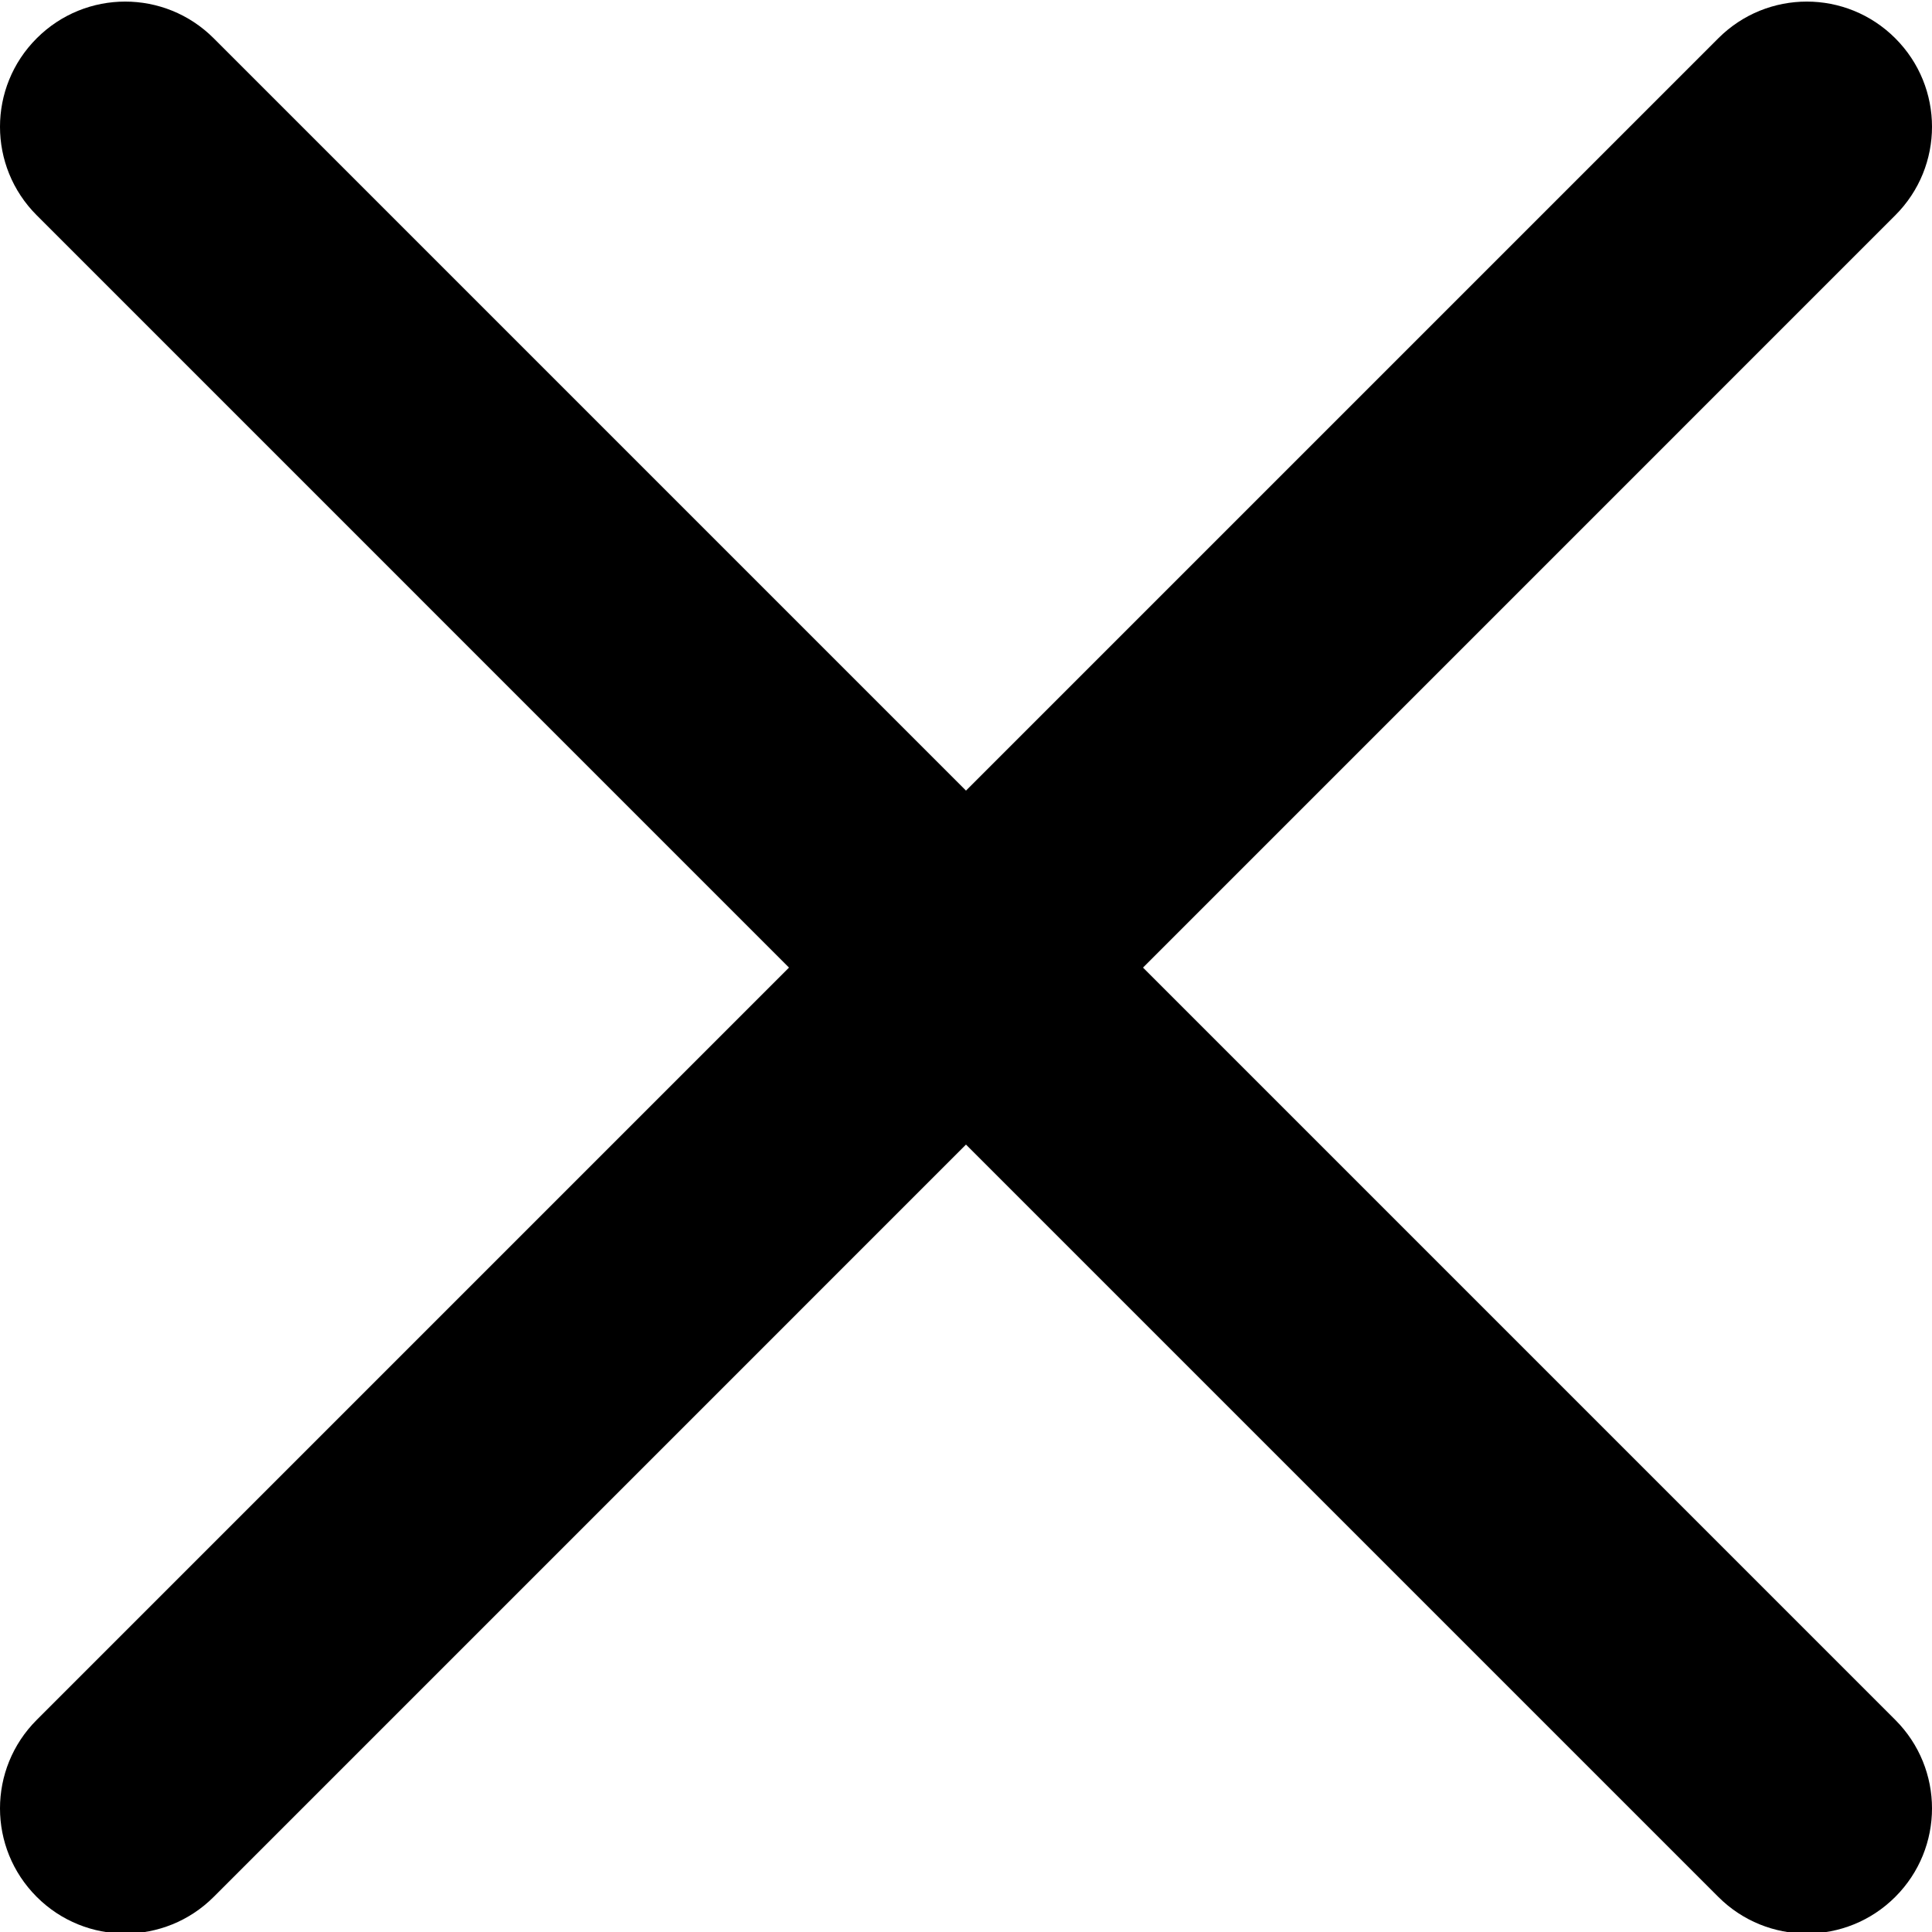
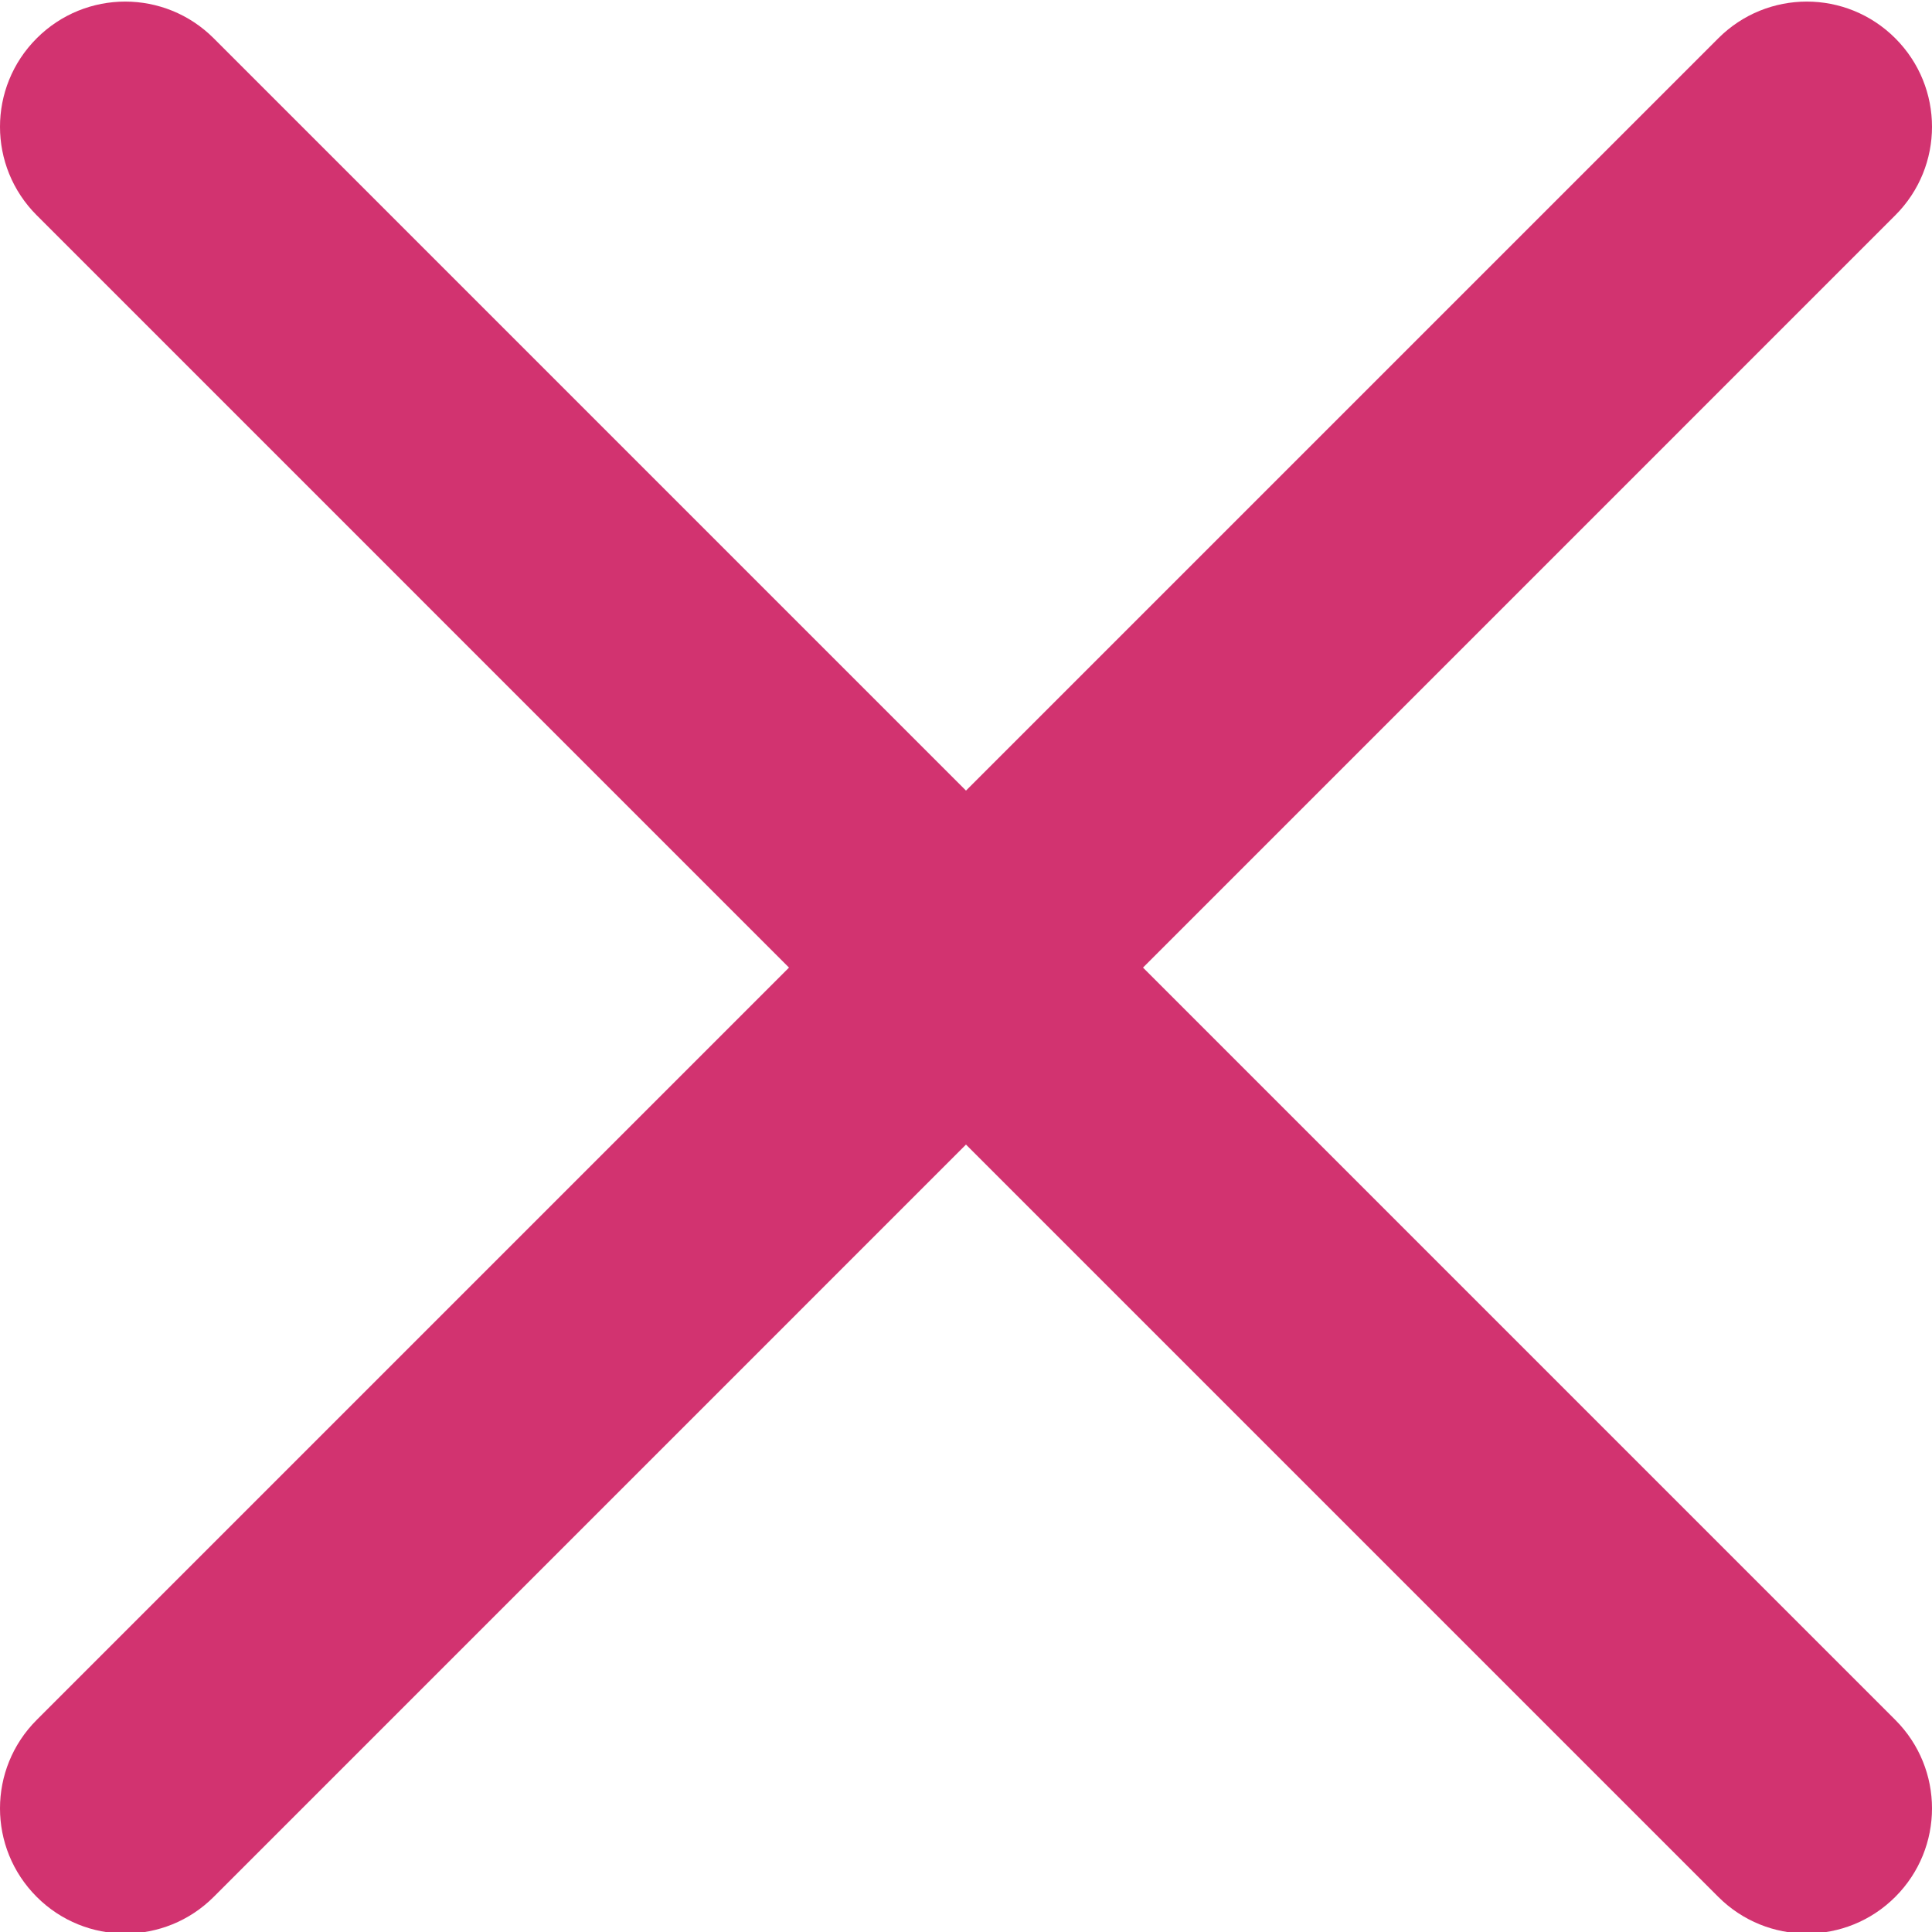
- <svg xmlns="http://www.w3.org/2000/svg" height="329pt" viewBox="0 0 329.269 329" width="329pt">
+ <svg xmlns="http://www.w3.org/2000/svg" height="329pt" fill="#cc185de1" viewBox="0 0 329.269 329" width="329pt">
  <path d="m194.801 164.77 128.211-128.215c8.344-8.34 8.344-21.824 0-30.164-8.34-8.34-21.824-8.34-30.164 0l-128.215 128.215-128.211-128.215c-8.344-8.34-21.824-8.34-30.164 0-8.344 8.34-8.344 21.824 0 30.164l128.211 128.215-128.211 128.215c-8.344 8.34-8.344 21.824 0 30.164 4.156 4.16 9.621 6.25 15.082 6.25 5.461 0 10.922-2.09 15.082-6.25l128.211-128.215 128.215 128.215c4.16 4.16 9.621 6.25 15.082 6.25 5.461 0 10.922-2.09 15.082-6.25 8.344-8.34 8.344-21.824 0-30.164zm0 0" />
</svg>
